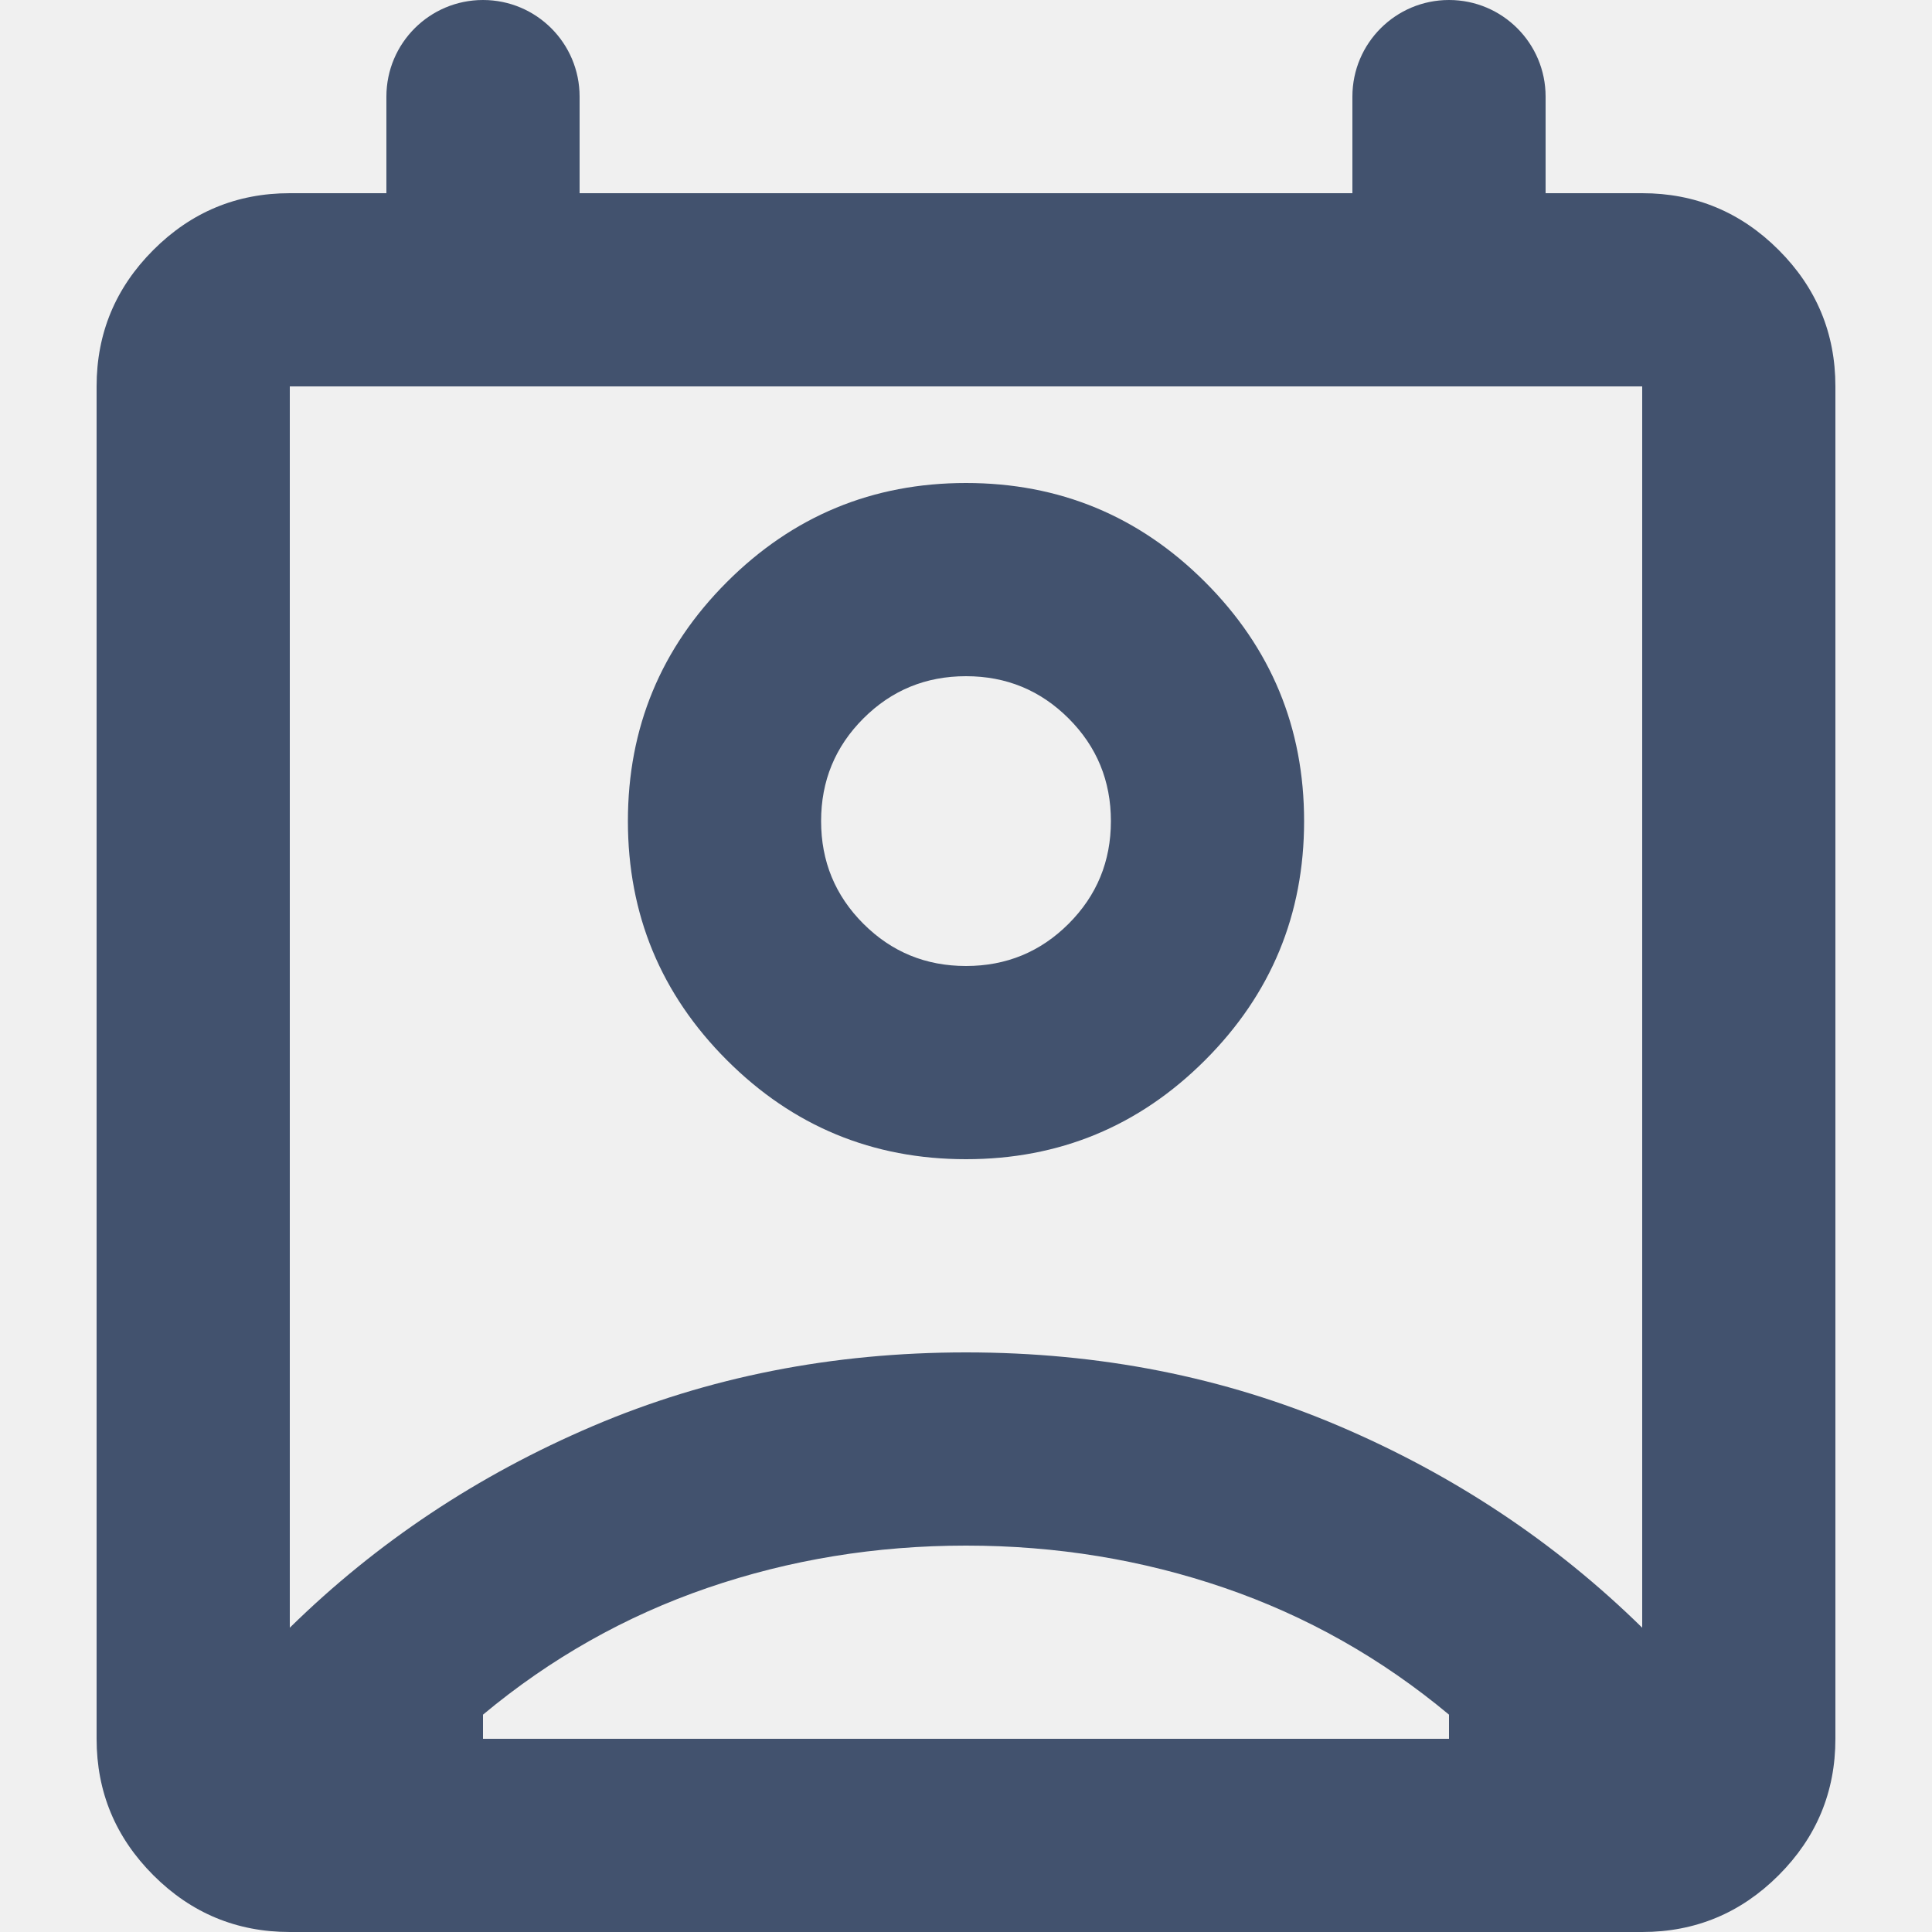
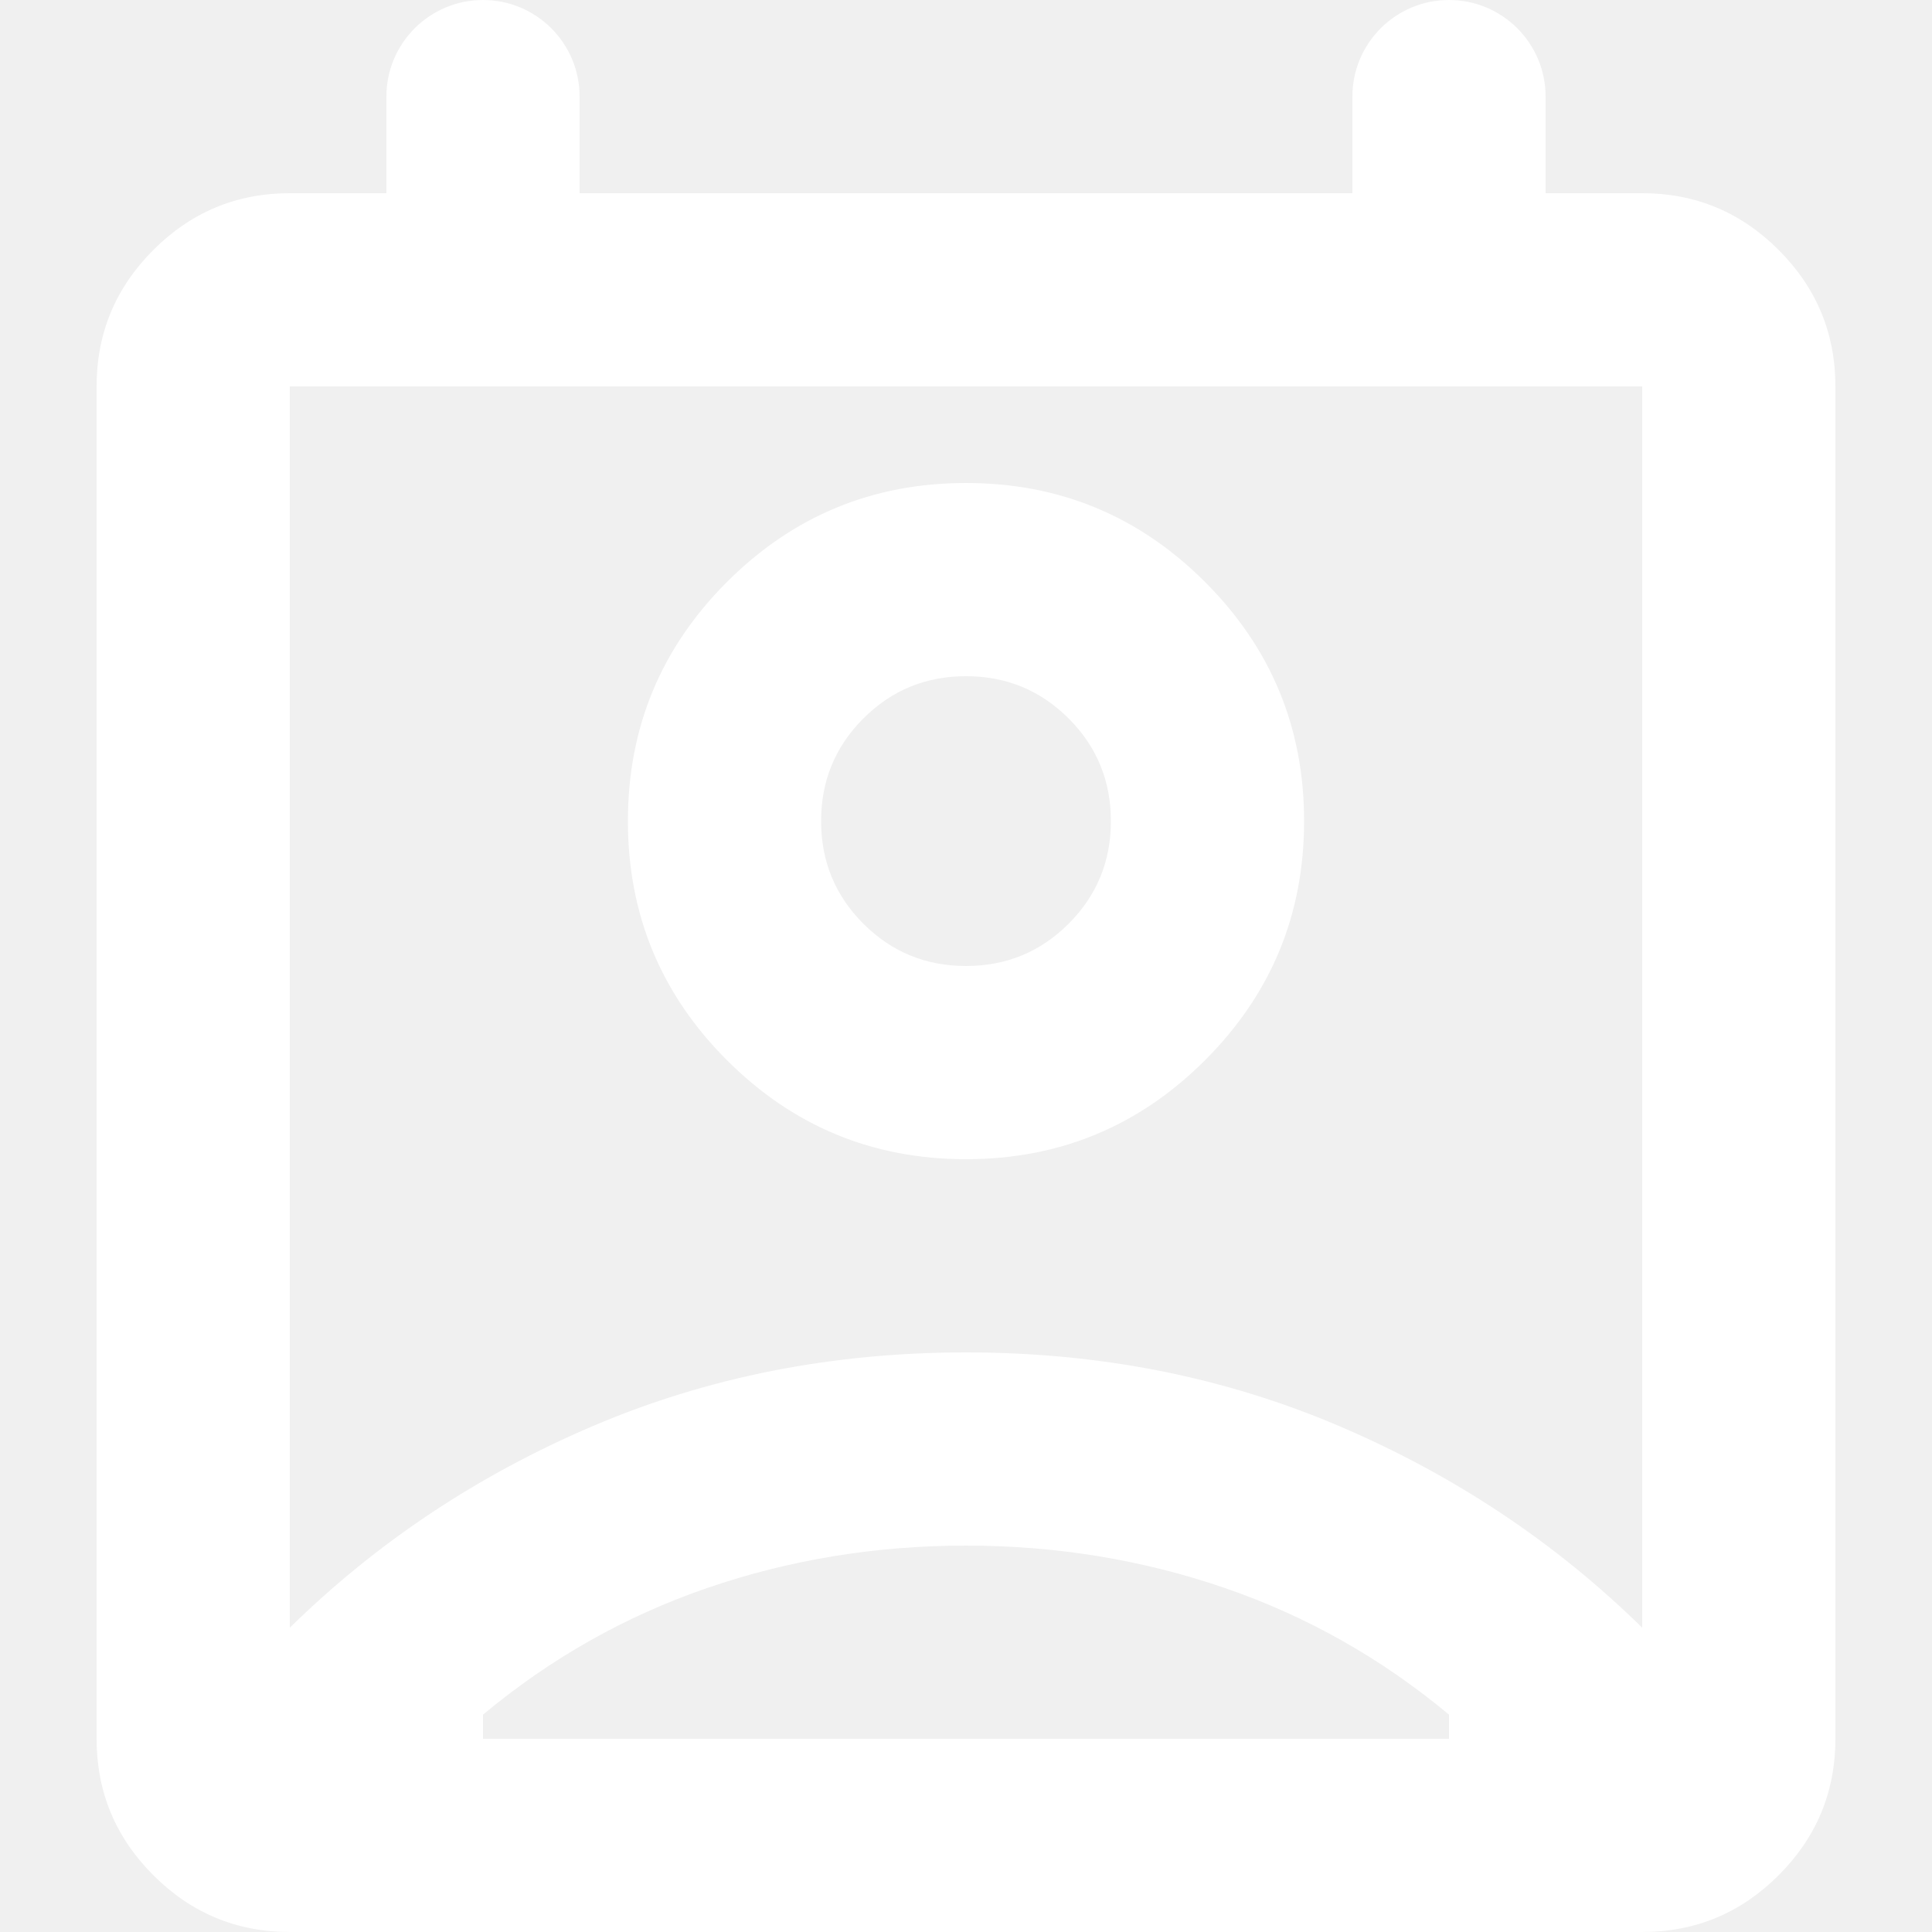
<svg xmlns="http://www.w3.org/2000/svg" width="24" height="24" viewBox="0 0 24 24" fill="none">
  <mask id="mask0_44131_3200" style="mask-type:alpha" maskUnits="userSpaceOnUse" x="0" y="0" width="24" height="24">
    <rect width="24" height="24" fill="#D9D9D9" />
  </mask>
  <g mask="url(#mask0_44131_3200)">
-     <path d="M12 19.2C10.88 19.2 9.81 19.375 8.79 19.725C7.77 20.075 6.84 20.6 6 21.3V21.6H18V21.3C17.16 20.6 16.23 20.075 15.21 19.725C14.19 19.375 13.12 19.2 12 19.2ZM3.6 20.22C4.68 19.16 5.935 18.325 7.365 17.715C8.795 17.105 10.34 16.8 12 16.8C13.66 16.8 15.205 17.105 16.635 17.715C18.065 18.325 19.32 19.16 20.4 20.22V4.8H3.6V20.22ZM12 14.4C10.84 14.4 9.85 13.99 9.03 13.17C8.21 12.35 7.8 11.36 7.8 10.2C7.8 9.04 8.21 8.05 9.03 7.23C9.85 6.41 10.84 6 12 6C13.16 6 14.15 6.41 14.97 7.23C15.79 8.05 16.2 9.04 16.2 10.2C16.2 11.36 15.79 12.35 14.97 13.17C14.15 13.99 13.16 14.4 12 14.4ZM12 12C12.5 12 12.925 11.825 13.275 11.475C13.625 11.125 13.8 10.7 13.8 10.2C13.8 9.7 13.625 9.275 13.275 8.925C12.925 8.575 12.5 8.4 12 8.4C11.5 8.4 11.075 8.575 10.725 8.925C10.375 9.275 10.2 9.7 10.2 10.2C10.2 10.7 10.375 11.125 10.725 11.475C11.075 11.825 11.5 12 12 12ZM3.6 24C2.94 24 2.375 23.765 1.905 23.295C1.435 22.825 1.2 22.26 1.2 21.6V4.8C1.2 4.14 1.435 3.575 1.905 3.105C2.375 2.635 2.94 2.4 3.6 2.4H4.8V1.2C4.8 0.537 5.337 0 6 0C6.663 0 7.2 0.537 7.2 1.2V2.4H16.8V1.2C16.8 0.537 17.337 0 18 0C18.663 0 19.2 0.537 19.2 1.2V2.4H20.4C21.06 2.4 21.625 2.635 22.095 3.105C22.565 3.575 22.8 4.14 22.8 4.8V21.6C22.8 22.26 22.565 22.825 22.095 23.295C21.625 23.765 21.06 24 20.4 24H3.6Z" fill="#42526E" />
+     <path d="M12 19.2C10.88 19.2 9.81 19.375 8.79 19.725C7.77 20.075 6.84 20.6 6 21.3V21.6H18V21.3C17.16 20.6 16.23 20.075 15.21 19.725C14.19 19.375 13.12 19.2 12 19.2ZM3.6 20.22C4.68 19.16 5.935 18.325 7.365 17.715C8.795 17.105 10.34 16.8 12 16.8C13.66 16.8 15.205 17.105 16.635 17.715C18.065 18.325 19.32 19.16 20.4 20.22V4.8H3.6V20.22ZM12 14.4C10.84 14.4 9.85 13.99 9.03 13.17C8.21 12.35 7.8 11.36 7.8 10.2C7.8 9.04 8.21 8.05 9.03 7.23C9.85 6.41 10.84 6 12 6C13.16 6 14.15 6.41 14.97 7.23C15.79 8.05 16.2 9.04 16.2 10.2C16.2 11.36 15.79 12.35 14.97 13.17C14.15 13.99 13.16 14.4 12 14.4ZM12 12C12.5 12 12.925 11.825 13.275 11.475C13.625 11.125 13.8 10.7 13.8 10.2C13.8 9.7 13.625 9.275 13.275 8.925C12.925 8.575 12.5 8.4 12 8.4C11.5 8.4 11.075 8.575 10.725 8.925C10.375 9.275 10.2 9.7 10.2 10.2C10.2 10.7 10.375 11.125 10.725 11.475C11.075 11.825 11.5 12 12 12ZM3.6 24C2.94 24 2.375 23.765 1.905 23.295C1.435 22.825 1.2 22.26 1.2 21.6V4.8C1.2 4.14 1.435 3.575 1.905 3.105C2.375 2.635 2.94 2.4 3.6 2.4H4.8V1.2C4.8 0.537 5.337 0 6 0C6.663 0 7.2 0.537 7.2 1.2V2.4H16.8V1.2C16.8 0.537 17.337 0 18 0C18.663 0 19.2 0.537 19.2 1.2V2.4H20.4C21.06 2.4 21.625 2.635 22.095 3.105C22.565 3.575 22.8 4.14 22.8 4.8V21.6C22.8 22.26 22.565 22.825 22.095 23.295C21.625 23.765 21.06 24 20.4 24H3.6Z" fill="white" />
  </g>
</svg>
